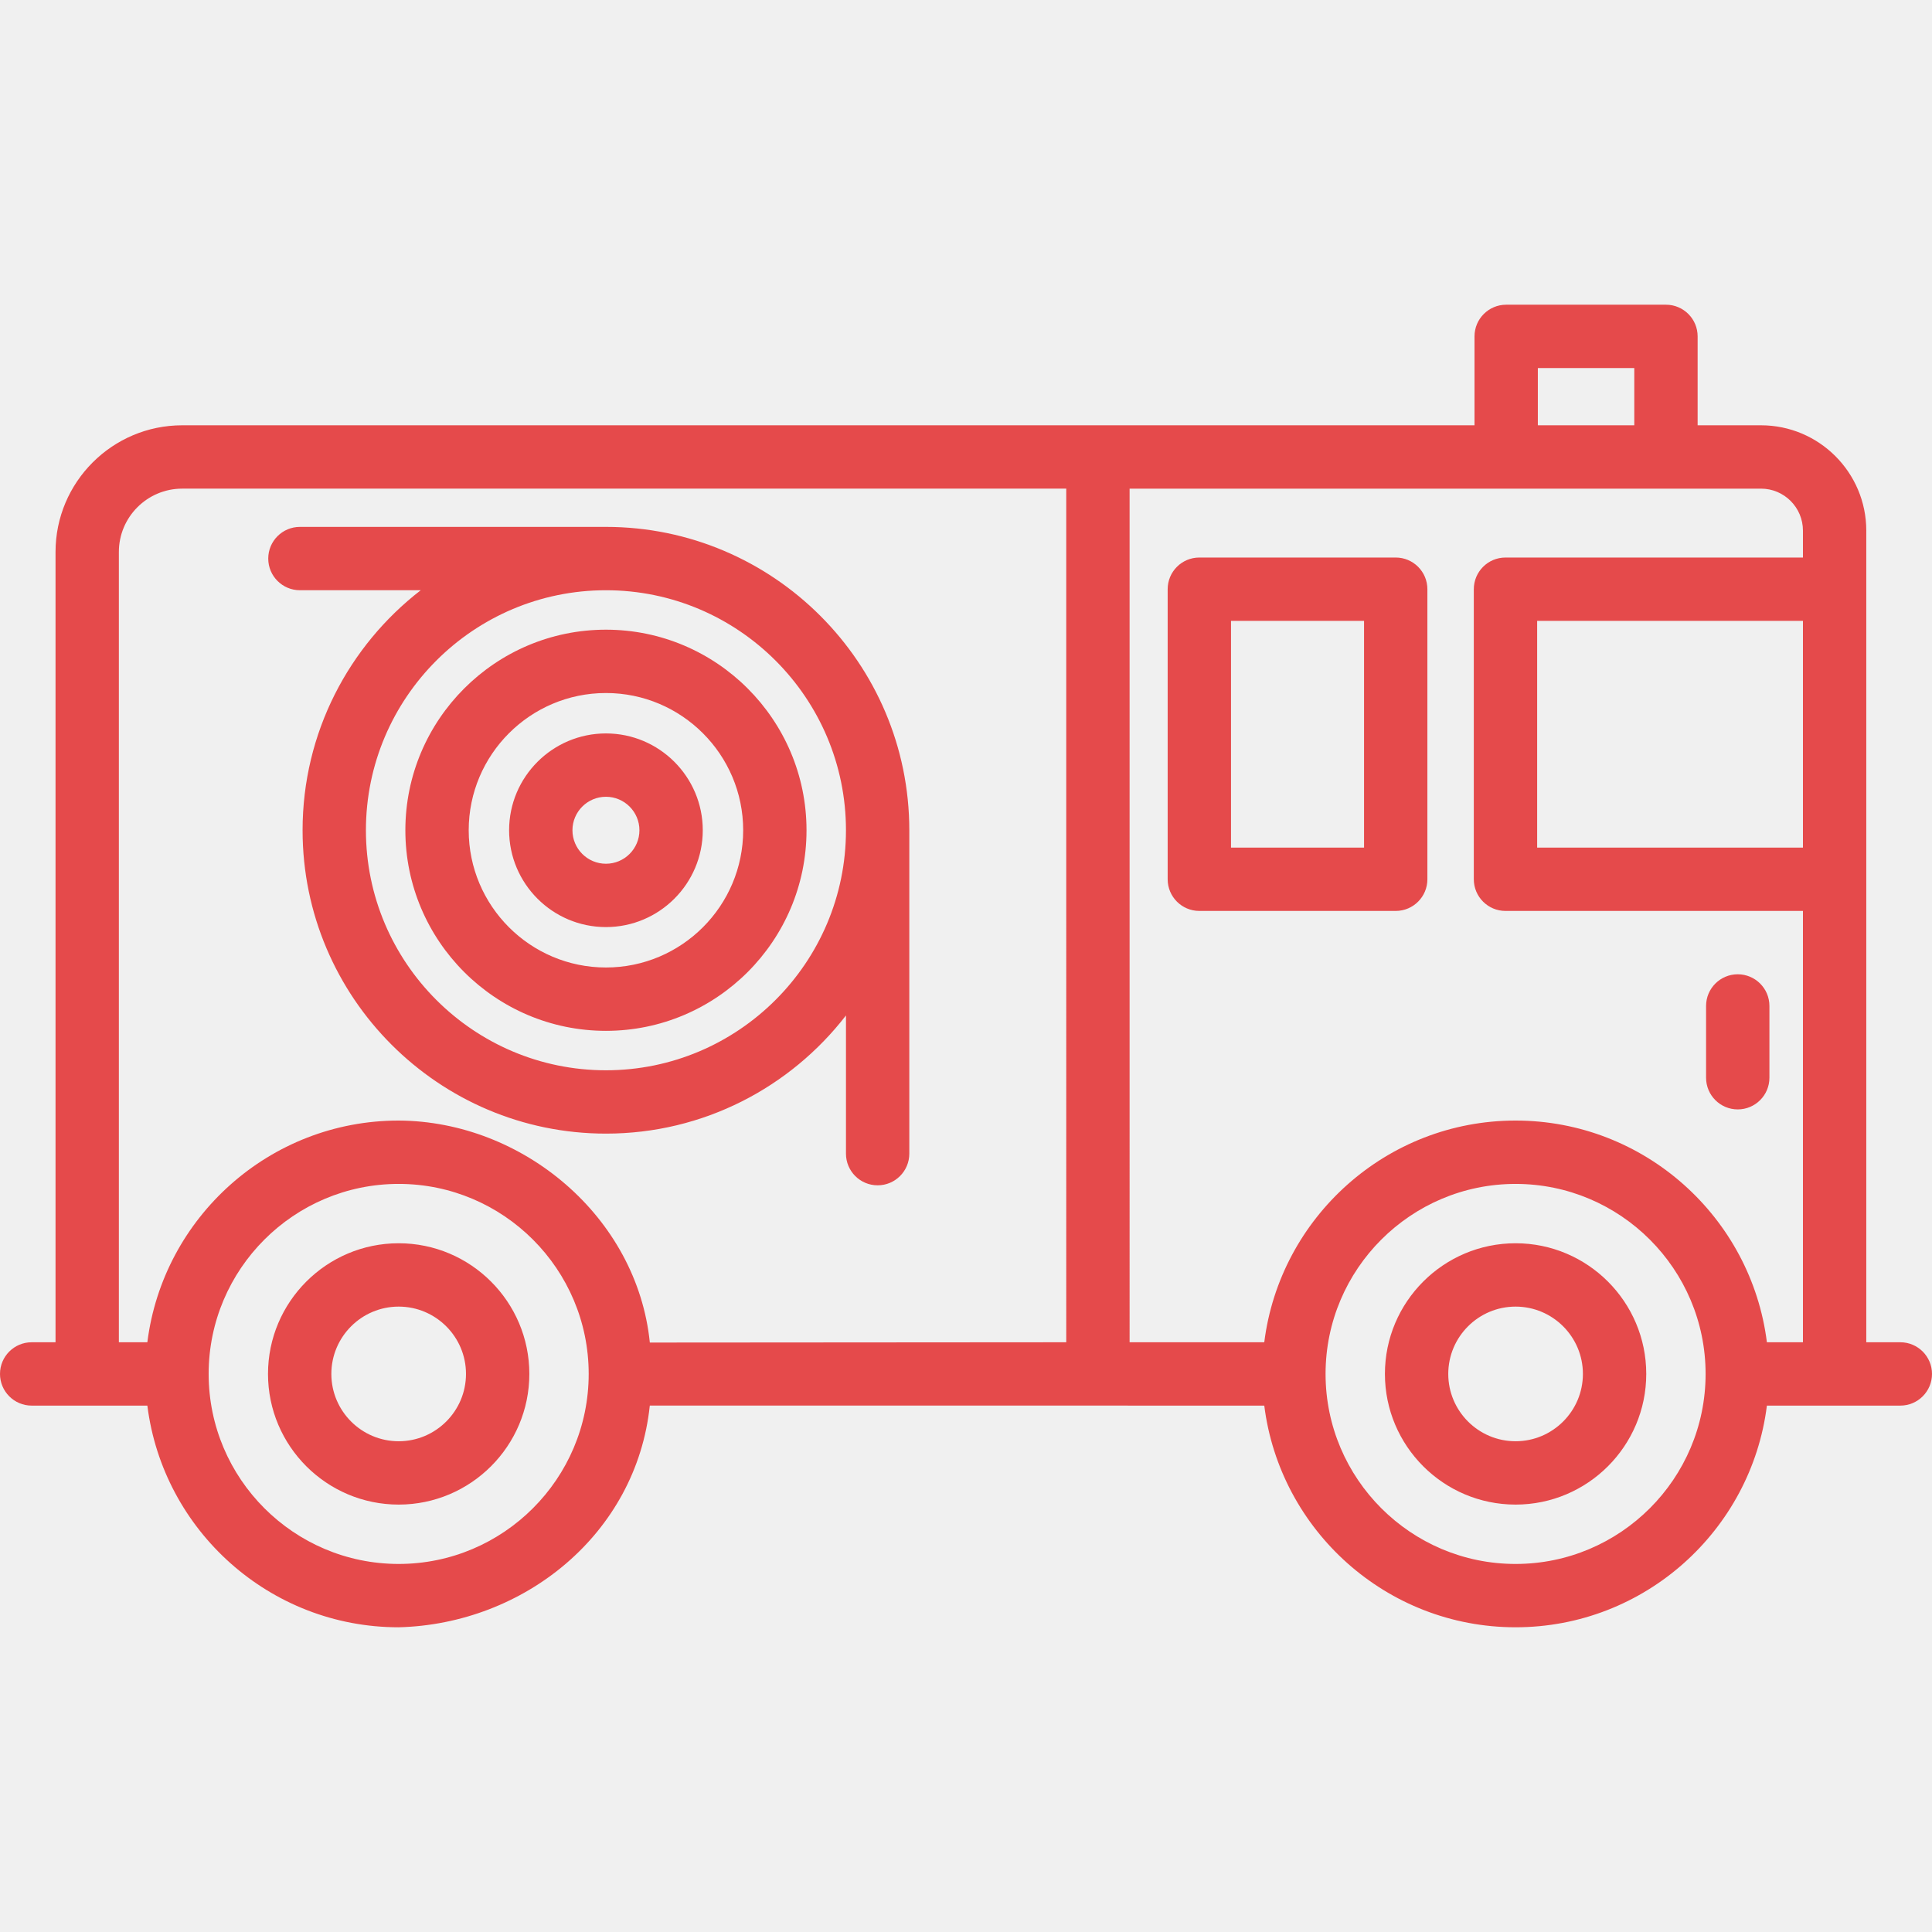
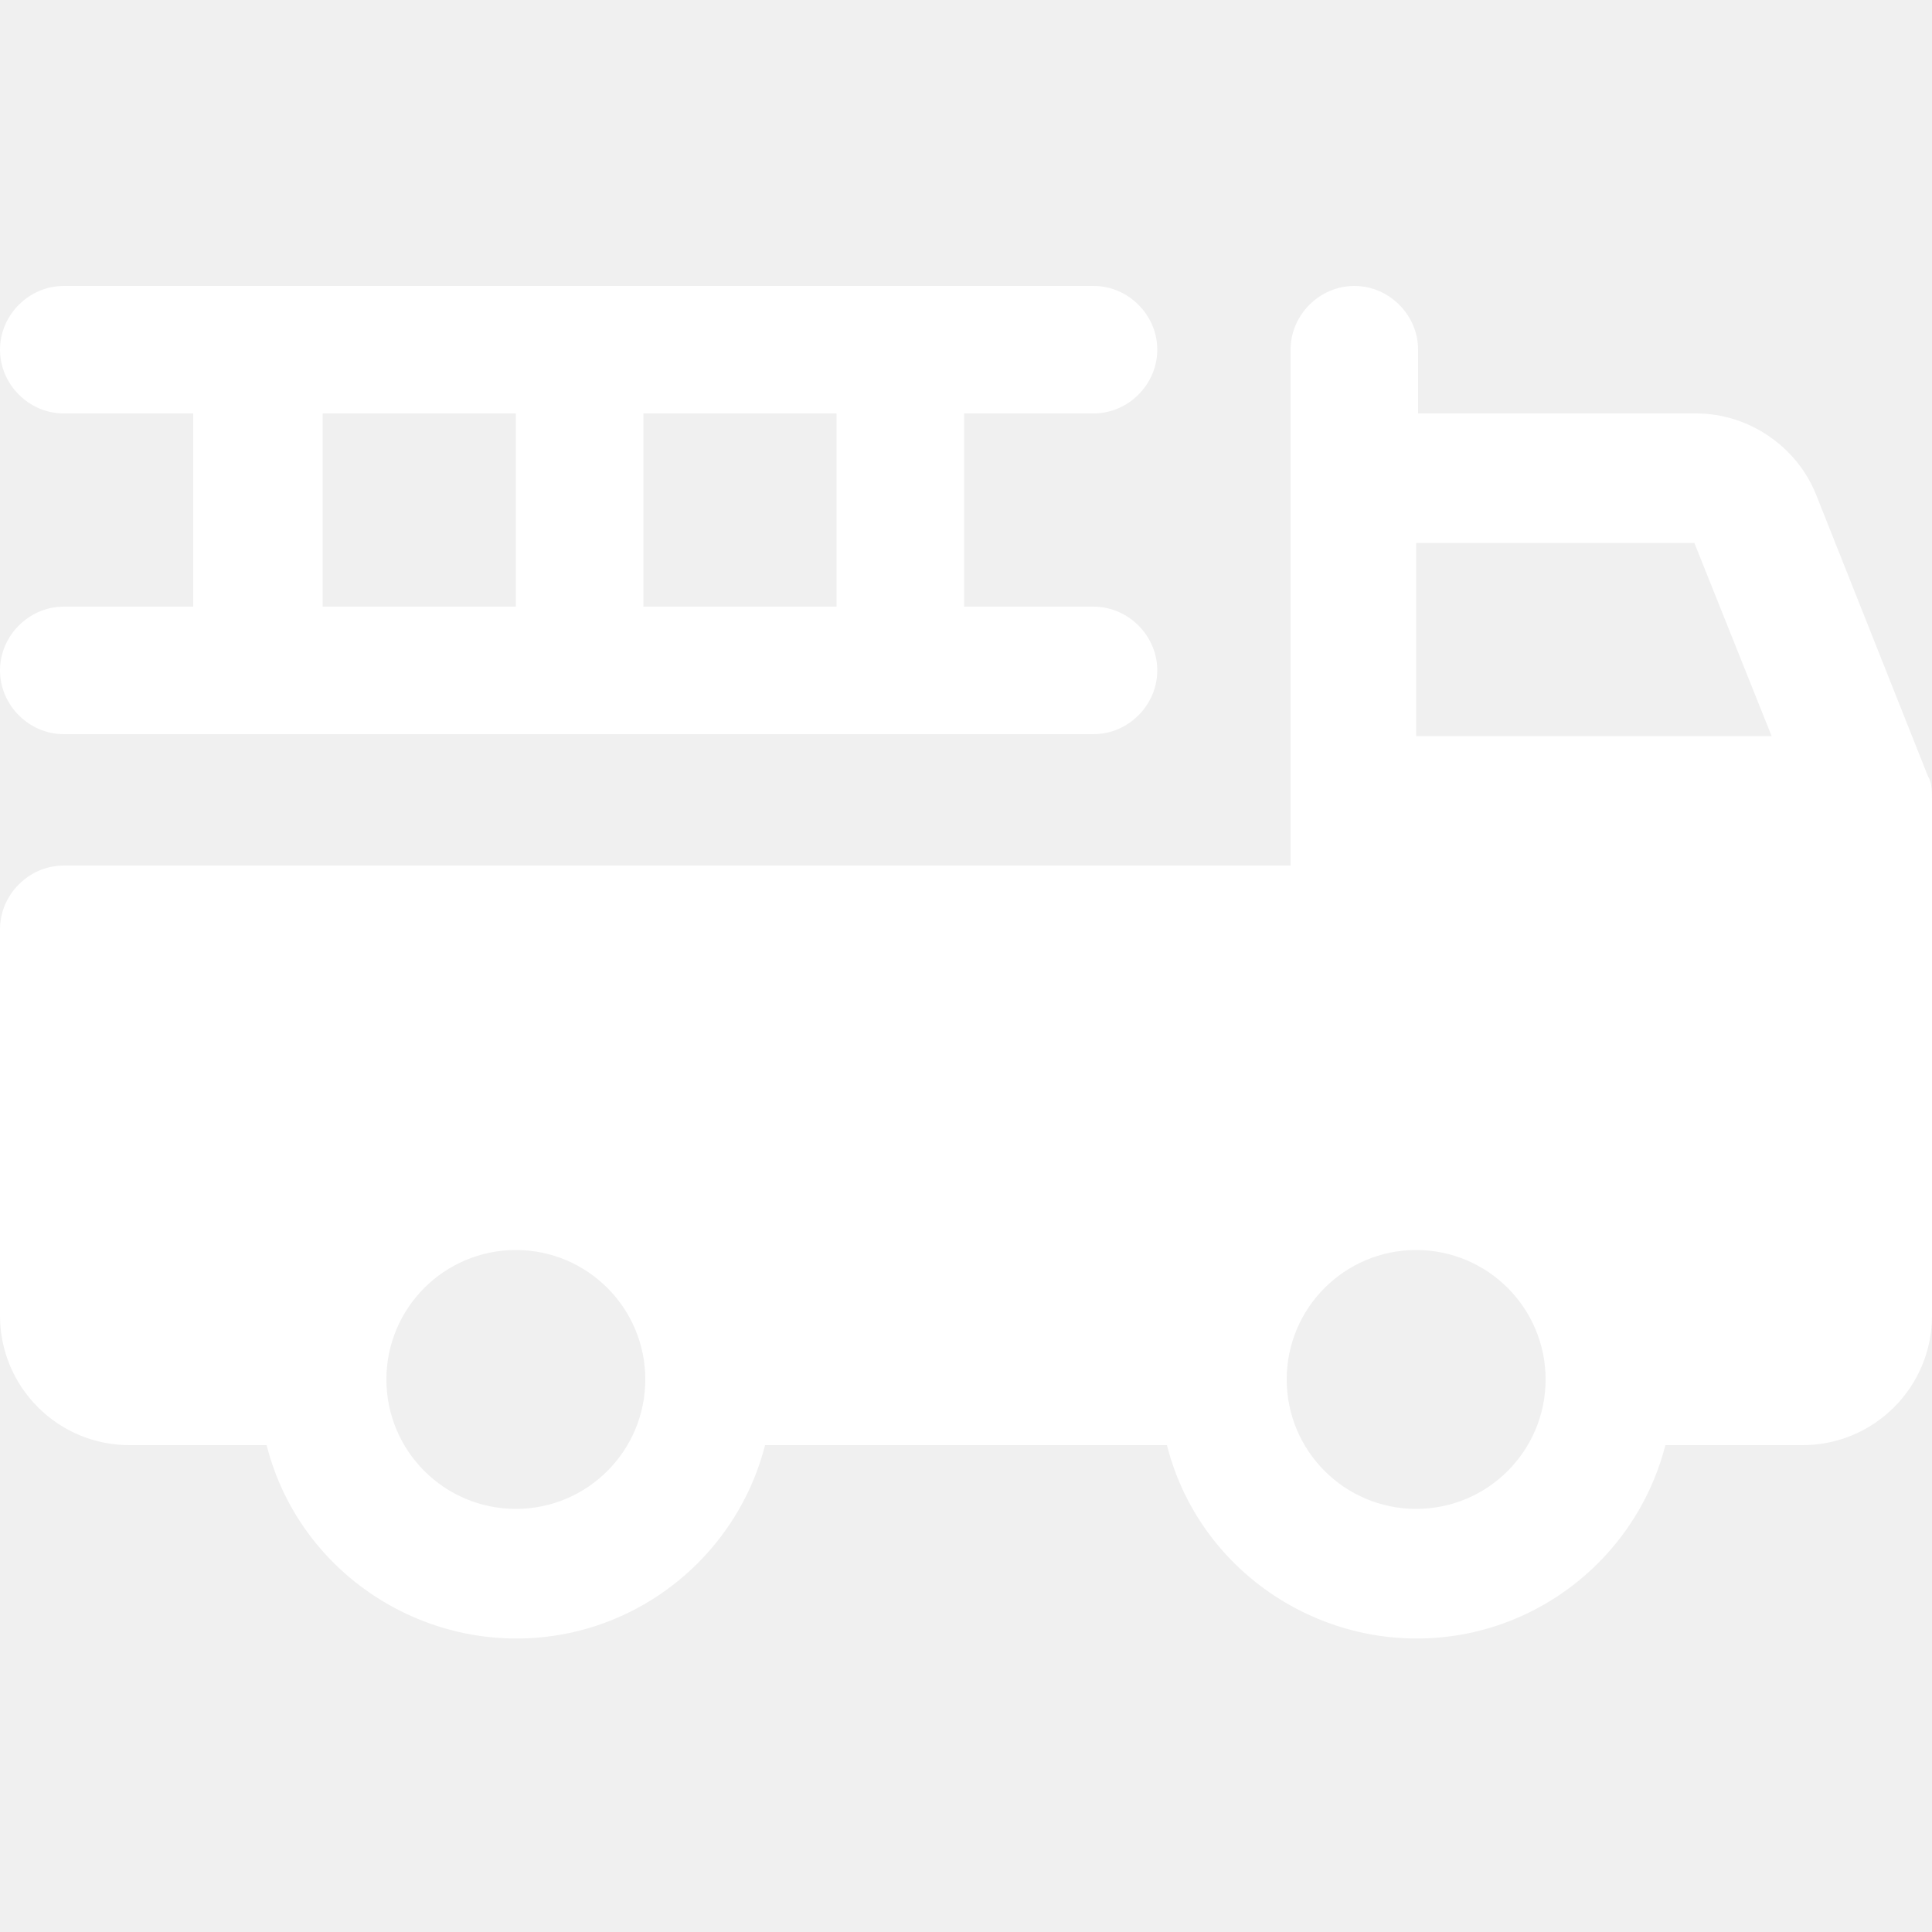
- <svg xmlns="http://www.w3.org/2000/svg" version="1.1" x="0" y="0" width="512" height="512" viewBox="0, 0, 512, 512">
+ <svg xmlns="http://www.w3.org/2000/svg" id="Layer_1" version="1.1" viewBox="0 0 100 100">
  <g id="Background">
-     <rect x="0" y="0" width="512" height="512" fill="#000000" fill-opacity="0" />
+     <rect fill-opacity="0" y="0" width="100" height="100" />
  </g>
-   <g id="Background" />
-   <g id="Layer_1">
-     <path d="M441.496,80.751 C446.132,80.751 449.889,84.509 449.889,89.144 L449.889,112.708 L466.686,112.708 C482.07,112.708 494.586,125.229 494.586,140.619 L494.586,355.715 L503.607,355.715 C508.243,355.715 512,359.473 512,364.106 C512,368.741 508.244,372.499 503.607,372.499 L468.246,372.499 C464.099,405.571 435.823,431.246 401.646,431.246 C367.469,431.246 339.193,405.571 335.046,372.499 L172.205,372.49 C168.629,406.53 138.885,430.405 105.651,431.248 C71.474,431.248 43.199,405.573 39.051,372.501 L8.393,372.501 C3.757,372.501 0,368.743 0,364.108 C0,359.473 3.756,355.715 8.393,355.715 L14.717,355.715 L14.717,146.275 C14.717,127.767 29.775,112.708 48.284,112.708 L390.76,112.708 L390.76,89.144 C390.76,84.509 394.516,80.751 399.153,80.751 L441.496,80.751 z M401.645,313.749 C373.896,313.749 351.319,336.309 351.289,364.051 C351.29,364.071 351.292,364.09 351.292,364.11 C351.292,364.129 351.29,364.147 351.29,364.166 C351.323,391.905 373.899,414.463 401.646,414.463 C429.413,414.463 452.003,391.872 452.002,364.106 C452.002,336.34 429.413,313.749 401.645,313.749 L401.645,313.749 z M401.646,329.476 C420.74,329.476 436.274,345.011 436.274,364.104 C436.274,383.197 420.739,398.732 401.646,398.732 C382.553,398.732 367.018,383.197 367.018,364.104 C367.018,345.011 382.551,329.476 401.646,329.476 L401.646,329.476 z M401.646,346.264 C391.808,346.264 383.805,354.268 383.805,364.105 C383.805,373.942 391.808,381.946 401.646,381.946 C411.485,381.946 419.487,373.942 419.487,364.105 C419.487,354.268 411.484,346.264 401.646,346.264 L401.646,346.264 z M105.651,313.747 C77.888,313.747 55.3,336.331 55.294,364.092 L55.295,364.108 C55.295,364.112 55.295,364.116 55.295,364.121 C55.305,391.88 77.891,414.462 105.652,414.462 C133.42,414.462 156.008,391.871 156.008,364.104 C156.008,336.338 133.419,313.747 105.651,313.747 z M105.652,329.476 C124.747,329.476 140.28,345.011 140.28,364.104 C140.28,383.197 124.745,398.732 105.652,398.732 C86.559,398.732 71.024,383.197 71.024,364.104 C71.024,345.011 86.558,329.476 105.652,329.476 L105.652,329.476 z M105.652,346.264 C95.814,346.264 87.811,354.268 87.811,364.105 C87.811,373.942 95.814,381.946 105.652,381.946 C115.49,381.946 123.493,373.942 123.493,364.105 C123.493,354.268 115.49,346.264 105.652,346.264 L105.652,346.264 z M282.568,129.494 L48.281,129.494 C39.029,129.494 31.501,137.021 31.501,146.274 L31.501,355.714 L39.05,355.714 C43.194,322.638 71.471,296.959 105.651,296.959 C138.557,297.122 168.825,322.472 172.213,355.79 L282.569,355.713 L282.568,129.494 z M299.354,129.495 L299.355,355.714 L335.044,355.714 C339.188,322.638 367.465,296.959 401.645,296.959 C435.825,296.959 464.102,322.638 468.246,355.714 L477.798,355.714 L477.798,241.407 L398.968,241.407 C394.332,241.407 390.575,237.649 390.575,233.014 L390.575,156.145 C390.575,151.51 394.331,147.752 398.968,147.752 L477.799,147.752 L477.799,140.619 C477.799,134.485 472.814,129.495 466.686,129.495 L299.354,129.495 z M477.798,164.538 L407.361,164.538 L407.361,224.621 L477.798,224.621 L477.798,164.538 z M433.102,97.537 L407.546,97.537 L407.546,112.708 L433.102,112.708 L433.102,97.537 z M160.581,211.153 C165.474,211.153 169.455,215.134 169.455,220.027 C169.455,224.92 165.474,228.901 160.581,228.901 C155.688,228.901 151.706,224.92 151.706,220.027 C151.706,215.134 155.688,211.153 160.581,211.153 z M160.581,194.366 C146.431,194.366 134.919,205.877 134.919,220.026 C134.919,234.175 146.43,245.686 160.581,245.686 C174.73,245.686 186.241,234.175 186.241,220.026 C186.241,205.877 174.73,194.366 160.581,194.366 z M160.581,183.658 C180.635,183.658 196.949,199.973 196.949,220.027 C196.949,240.082 180.635,256.396 160.581,256.396 C140.526,256.396 124.212,240.081 124.212,220.027 C124.212,199.972 140.527,183.658 160.581,183.658 z M160.581,166.872 C131.271,166.872 107.425,190.717 107.425,220.028 C107.425,249.339 131.271,273.184 160.581,273.184 C189.891,273.184 213.736,249.339 213.736,220.028 C213.736,190.717 189.892,166.872 160.581,166.872 z M160.581,156.42 C195.655,156.42 224.189,184.954 224.189,220.028 C224.189,255.101 195.655,283.636 160.581,283.636 C125.508,283.636 96.973,255.102 96.973,220.028 C96.973,184.954 125.507,156.42 160.581,156.42 z M160.581,139.632 L79.481,139.632 C74.844,139.632 71.088,143.39 71.088,148.025 C71.088,152.66 74.845,156.418 79.481,156.418 L111.5,156.418 C92.473,171.134 80.187,194.165 80.187,220.026 C80.187,264.356 116.252,300.421 160.582,300.421 C186.442,300.421 209.474,288.135 224.19,269.108 L224.19,305.726 C224.19,310.363 227.948,314.121 232.583,314.121 C237.22,314.121 240.976,310.363 240.976,305.728 L240.976,220.028 C240.976,175.697 204.911,139.632 160.581,139.632 z M460.521,258.195 C455.884,258.195 452.128,261.953 452.128,266.588 L452.128,285.613 C452.128,290.248 455.885,294.006 460.521,294.006 C465.157,294.006 468.914,290.248 468.914,285.613 L468.914,266.588 C468.915,261.953 465.158,258.195 460.521,258.195 z M361.487,164.538 L361.487,224.621 L326.23,224.621 L326.23,164.538 L361.487,164.538 z M369.88,147.751 L317.836,147.751 C313.199,147.751 309.443,151.509 309.443,156.144 L309.443,233.013 C309.443,237.648 313.2,241.406 317.836,241.406 L369.88,241.406 C374.517,241.406 378.273,237.648 378.273,233.013 L378.273,156.144 C378.273,151.509 374.517,147.751 369.88,147.751 z" fill="#E54A4B" />
-   </g>
+   <path fill="#fff" d="M99.8,40.2l-5.8-14.6c-1-2.5-3.5-4.2-6.2-4.2h-14.4v-3.3c0-1.8-1.5-3.3-3.3-3.3s-3.3,1.5-3.3,3.3v26.7H3.3c-1.8,0-3.3,1.5-3.3,3.3v20c0,3.7,3,6.7,6.7,6.7h7.1c1.8,7.1,9.1,11.4,16.2,9.6,4.7-1.2,8.4-4.9,9.6-9.6h20.8c1.8,7.1,9.1,11.4,16.2,9.6,4.7-1.2,8.4-4.9,9.6-9.6h7.1c3.7,0,6.7-3,6.7-6.7v-26.7c0-.4,0-.9-.2-1.2ZM26.7,78.1c-3.7,0-6.7-3-6.7-6.7s3-6.7,6.7-6.7,6.7,3,6.7,6.7-3,6.7-6.7,6.7ZM73.3,78.1c-3.7,0-6.7-3-6.7-6.7s3-6.7,6.7-6.7,6.7,3,6.7,6.7-3,6.7-6.7,6.7ZM73.3,38.1v-10h14.4l4,10h-18.4ZM3.3,31.4c-1.8,0-3.3,1.5-3.3,3.3s1.5,3.3,3.3,3.3h53.3c1.8,0,3.3-1.5,3.3-3.3s-1.5-3.3-3.3-3.3h-6.7v-10h6.7c1.8,0,3.3-1.5,3.3-3.3s-1.5-3.3-3.3-3.3H3.3c-1.8,0-3.3,1.5-3.3,3.3s1.5,3.3,3.3,3.3h6.7v10H3.3ZM33.3,21.4h10v10h-10v-10ZM16.7,21.4h10v10h-10v-10Z" />
</svg>
